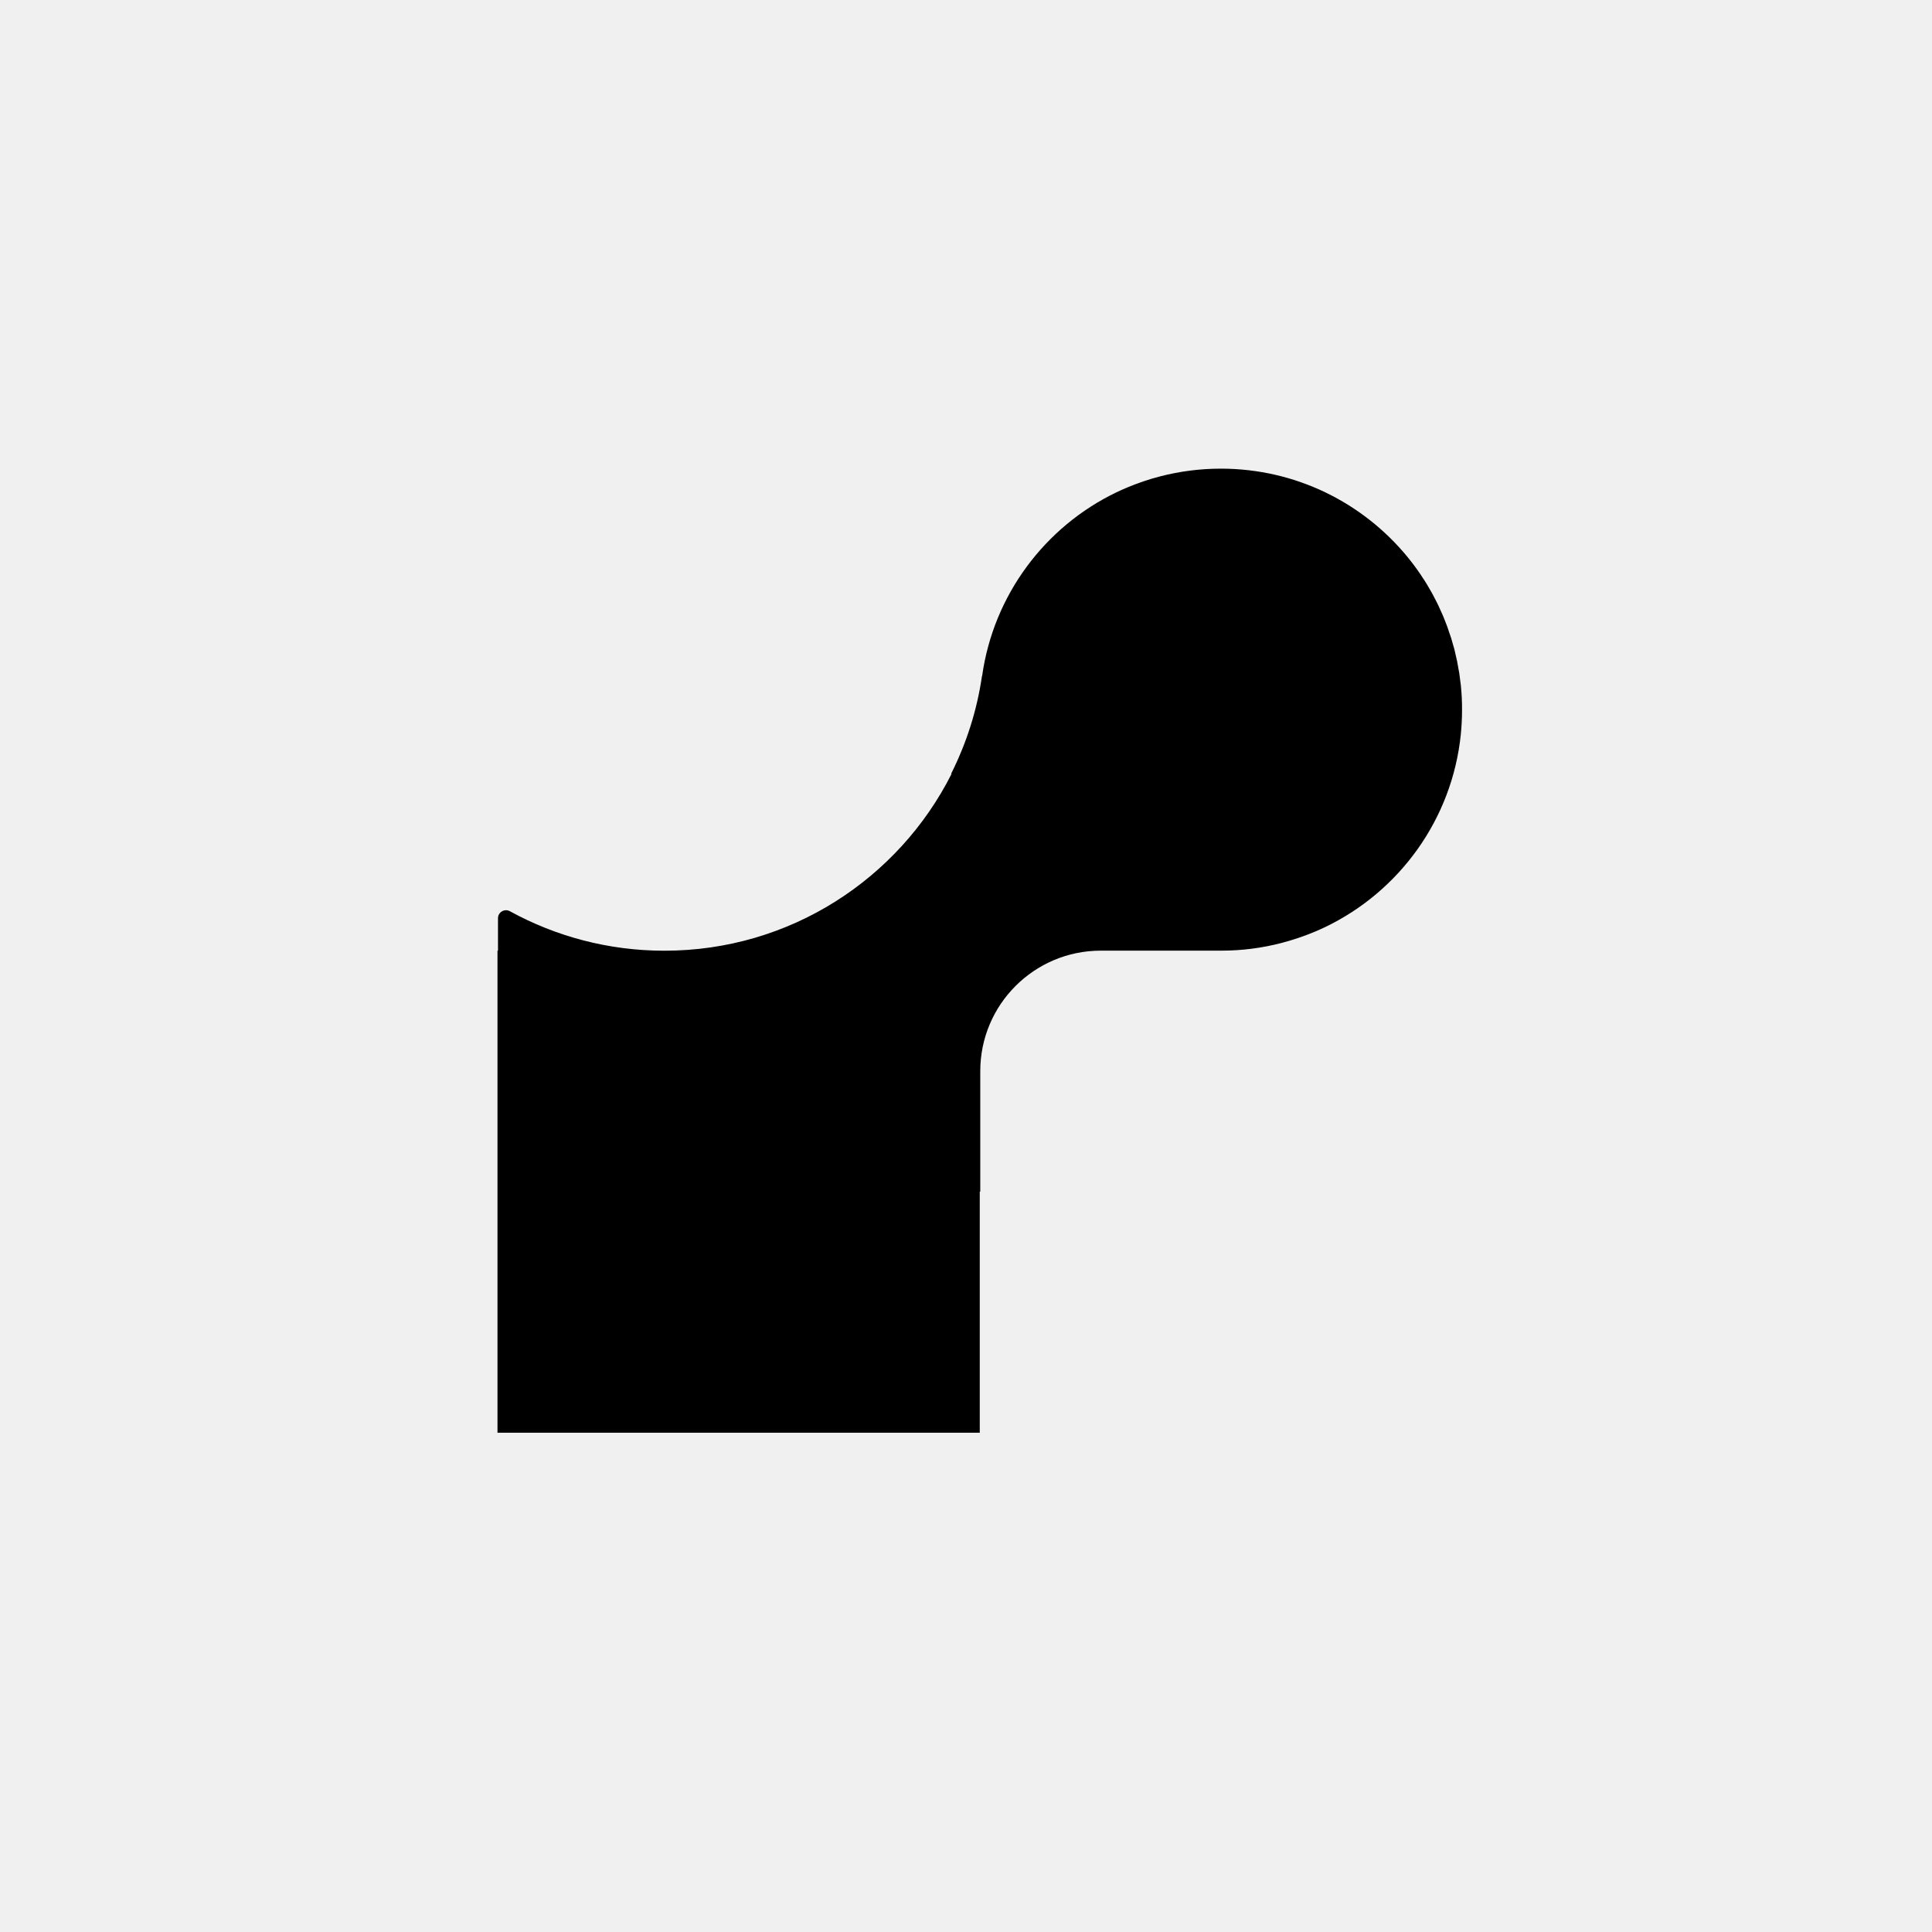
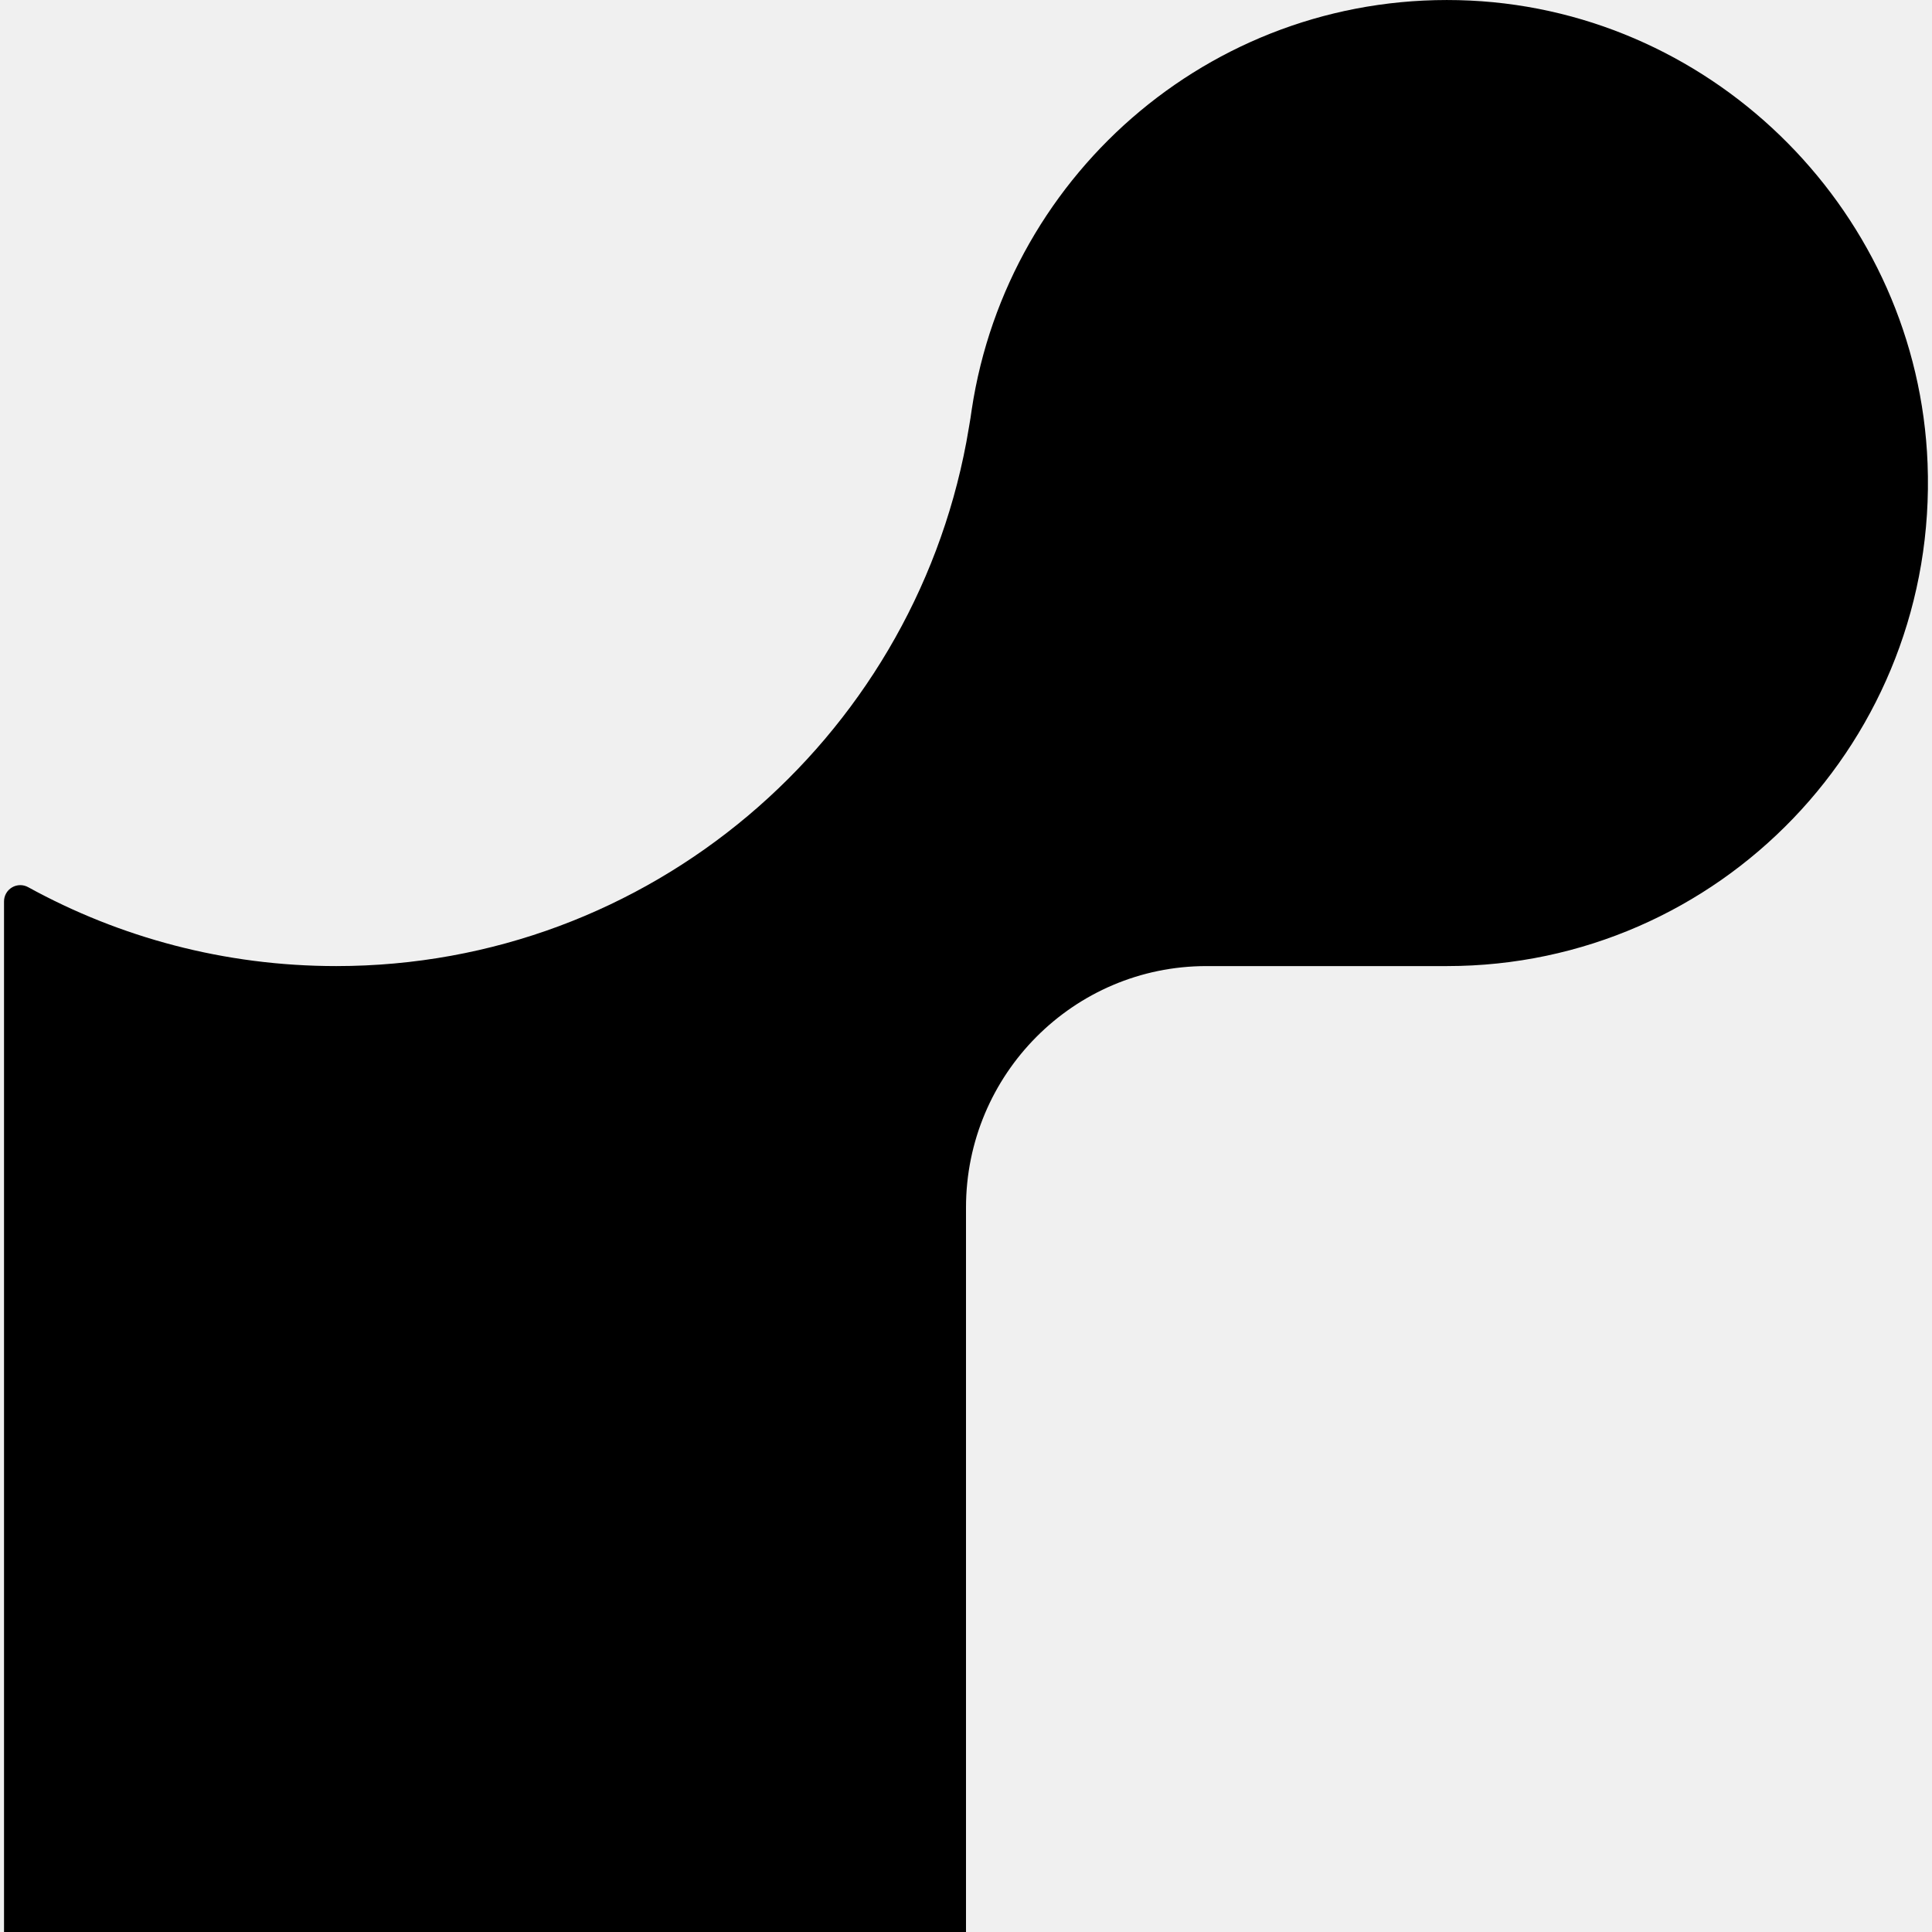
- <svg xmlns="http://www.w3.org/2000/svg" fill="none" viewBox="0 0 800 800" preserveAspectRatio="xMidYMid meet">
-   <g clip-path="url(#RenderLight__a)">
-     <path fill="#000" d="M605.28 288.733c-.059-1.365-.178-2.7-.296-4.065-.03-.326-.03-.682-.09-1.009-.089-.83-.207-1.632-.326-2.462-.119-.861-.208-1.691-.327-2.522a30 30 0 0 0-.326-1.751c-.178-1.038-.356-2.106-.564-3.144-.178-.831-.386-1.632-.564-2.463-.178-.801-.356-1.572-.534-2.373-.208-.831-.475-1.632-.713-2.463a63 63 0 0 0-.653-2.284c-.267-.831-.564-1.662-.86-2.493l-.713-2.136c-.386-1.038-.801-2.047-1.187-3.056-.208-.504-.386-.979-.594-1.483a106 106 0 0 0-1.454-3.234c-.178-.386-.356-.801-.534-1.187-.475-1.009-1.01-1.988-1.514-2.967-.238-.445-.445-.89-.683-1.335-.593-1.098-1.246-2.195-1.87-3.263-.178-.297-.326-.594-.504-.89a78 78 0 0 0-2.137-3.323l-.446-.712a114 114 0 0 0-2.76-3.887 103 103 0 0 0-2.76-3.531c-.06-.089-.119-.178-.208-.267-18.344-22.222-46.037-36.344-77.054-36.374V194l-.089.059h.029c-8.607 0-16.978 1.098-24.962 3.145-4.779 1.217-9.439 2.819-13.921 4.688a118 118 0 0 0-4.423 1.988c-29.474 14.181-50.845 42.426-55.564 76.011h-.059c-2.078 14.39-6.501 28.008-12.793 40.528h.208c-21.906 43.435-66.903 73.252-118.906 73.252-23.211 0-44.998-5.933-63.994-16.347-2.226-1.217-4.927.386-4.927 2.907v13.44H206v199.583h199.7v-99.806h.207v-49.903c0-27.563 22.351-49.903 49.925-49.903h49.925c8.548 0 16.83-1.098 24.755-3.145a105 105 0 0 0 13.921-4.688 117 117 0 0 0 4.422-1.988c30.543-14.715 52.448-44.533 56.039-79.75.327-3.352.505-6.764.505-10.206 0-1.72-.03-3.441-.119-5.132" />
-   </g>
-   <defs>
-     <clipPath id="RenderLight__a">
-       <path fill="#fff" d="M206 194h400v400H206z" />
-     </clipPath>
-   </defs>
+ <svg xmlns="http://www.w3.org/2000/svg" viewBox="0 0 24 24">
+   <path fill="#000000" d="M18.263.007c-3.121-.147-5.744 2.109-6.192 5.082-.018.138-.045.272-.067.405-.696 3.703-3.936 6.507-7.827 6.507-1.388 0-2.691-.356-3.825-.979a.202.202 0 0 0-.302.178V24H12v-8.999c0-1.656 1.338-3 2.987-3h2.988c3.382 0 6.103-2.817 5.97-6.244-.12-3.084-2.61-5.603-5.682-5.75" />
</svg>
